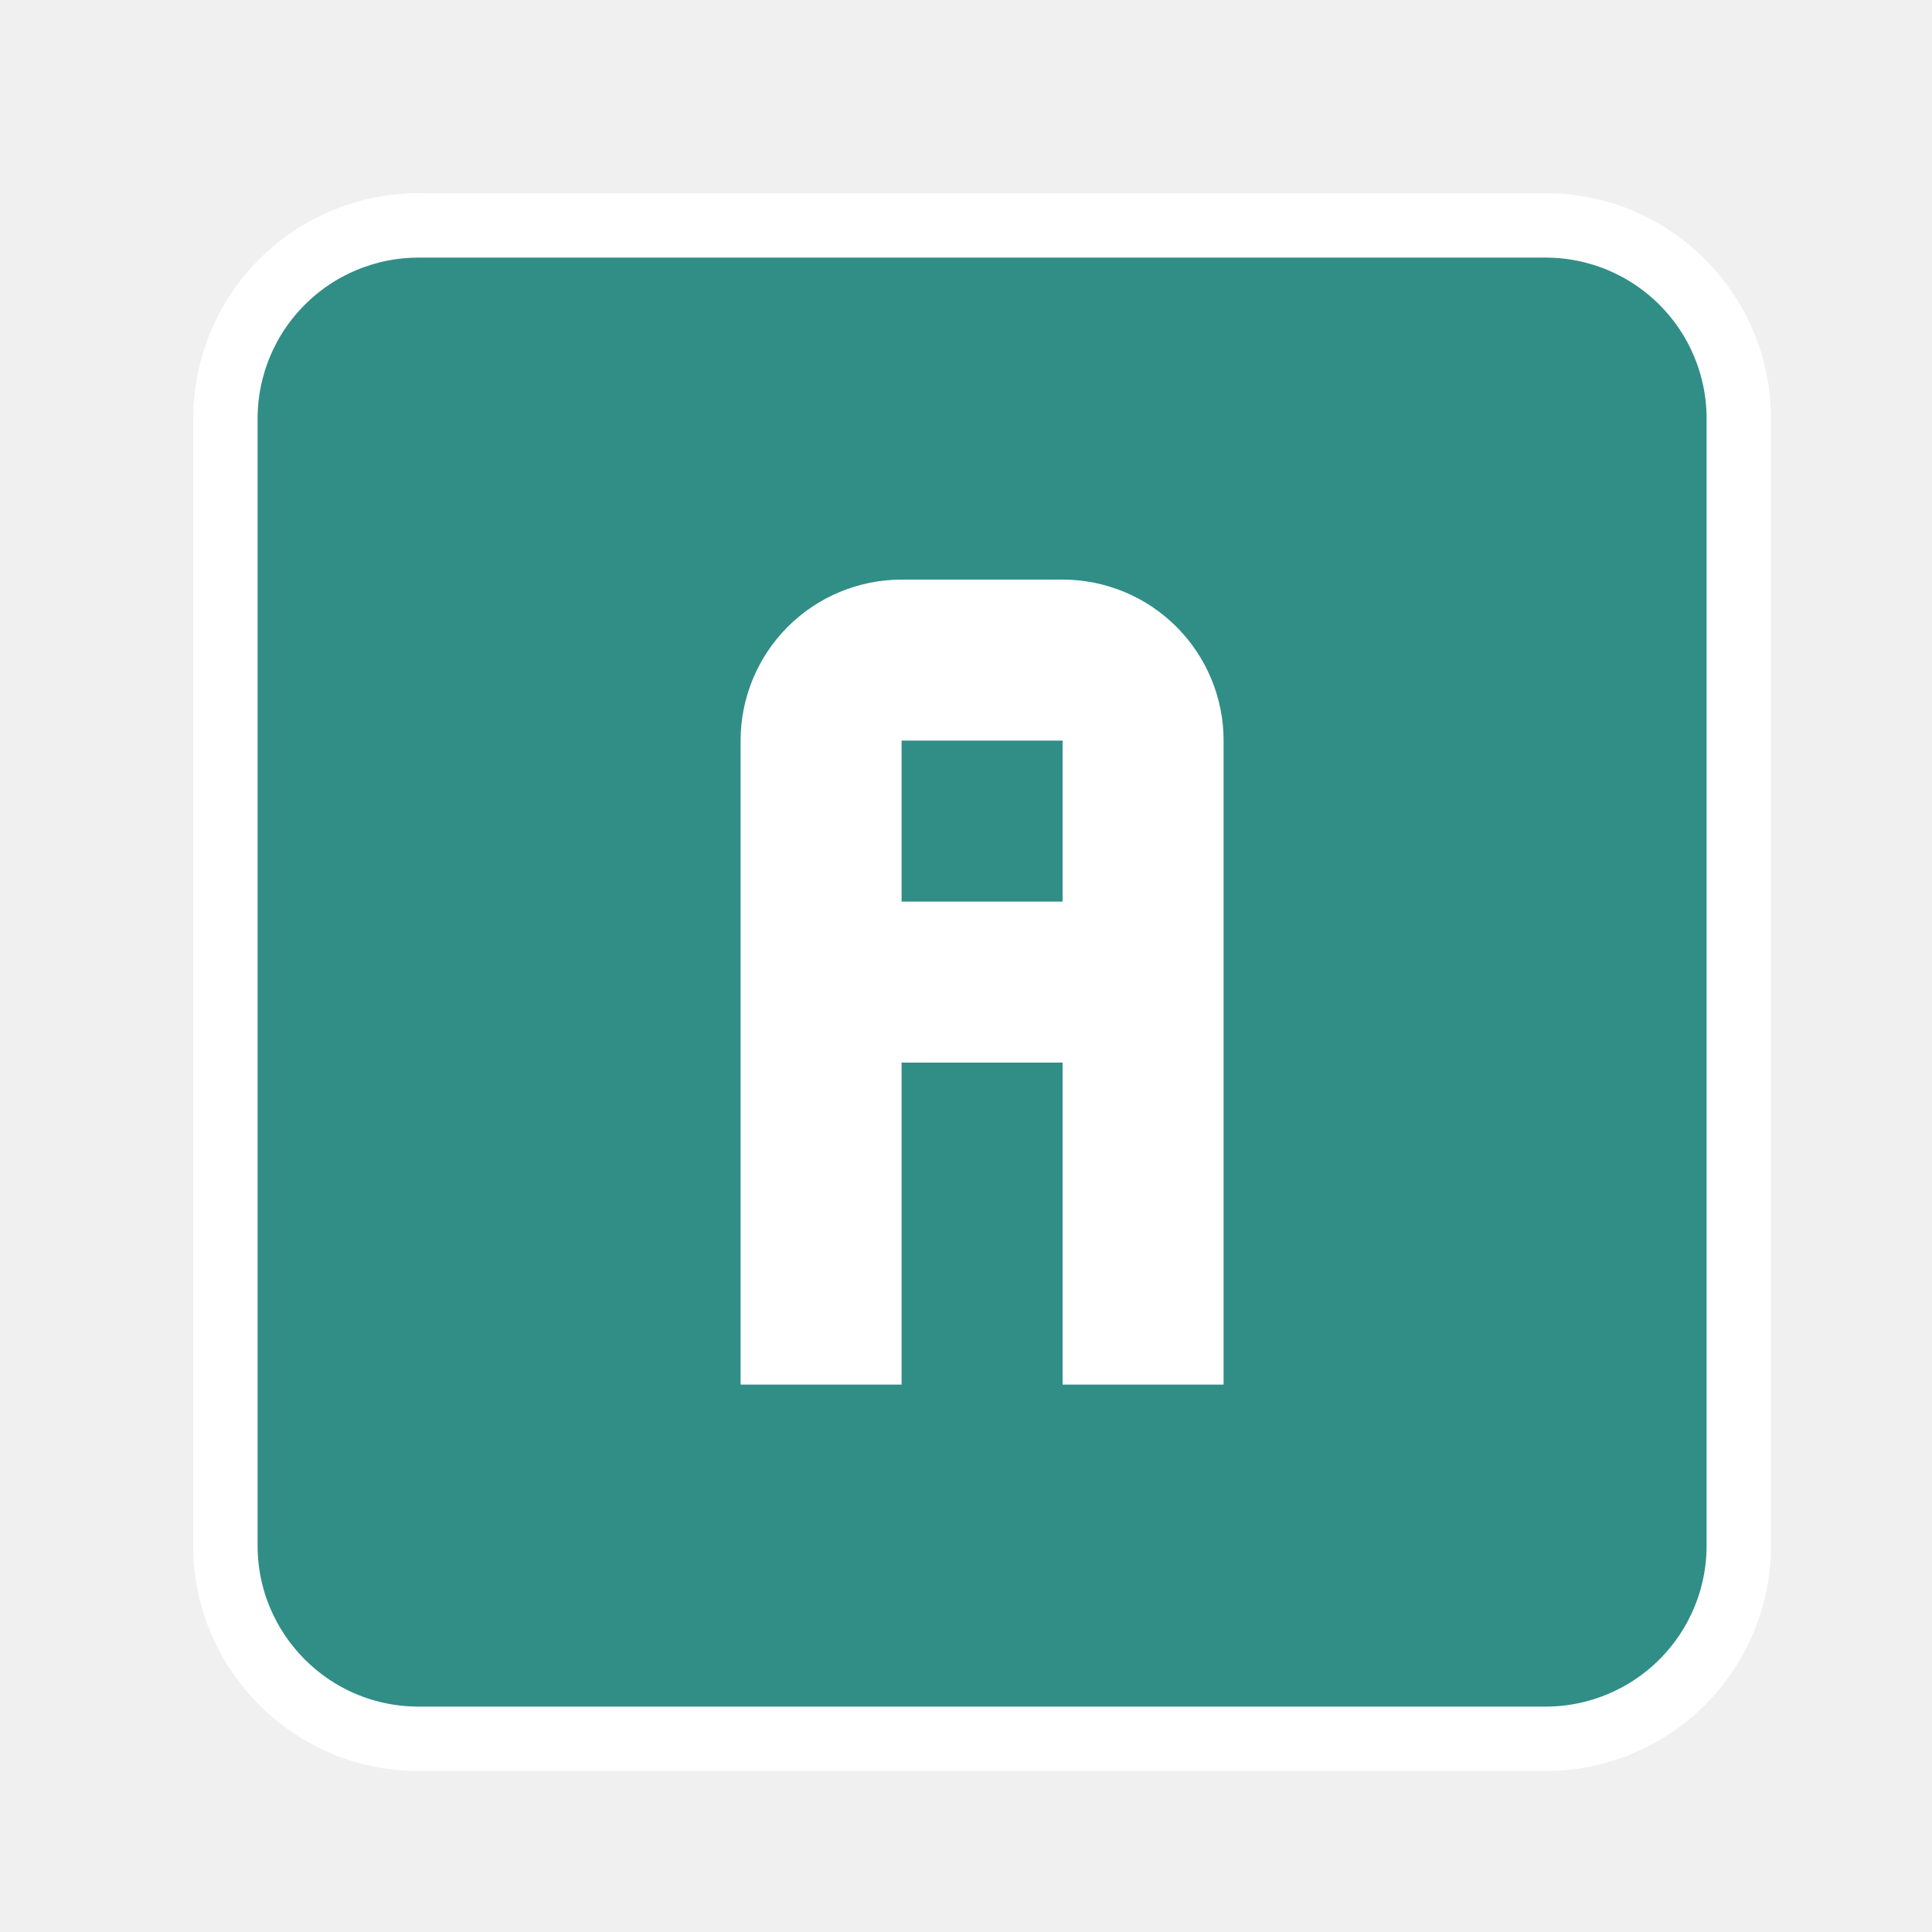
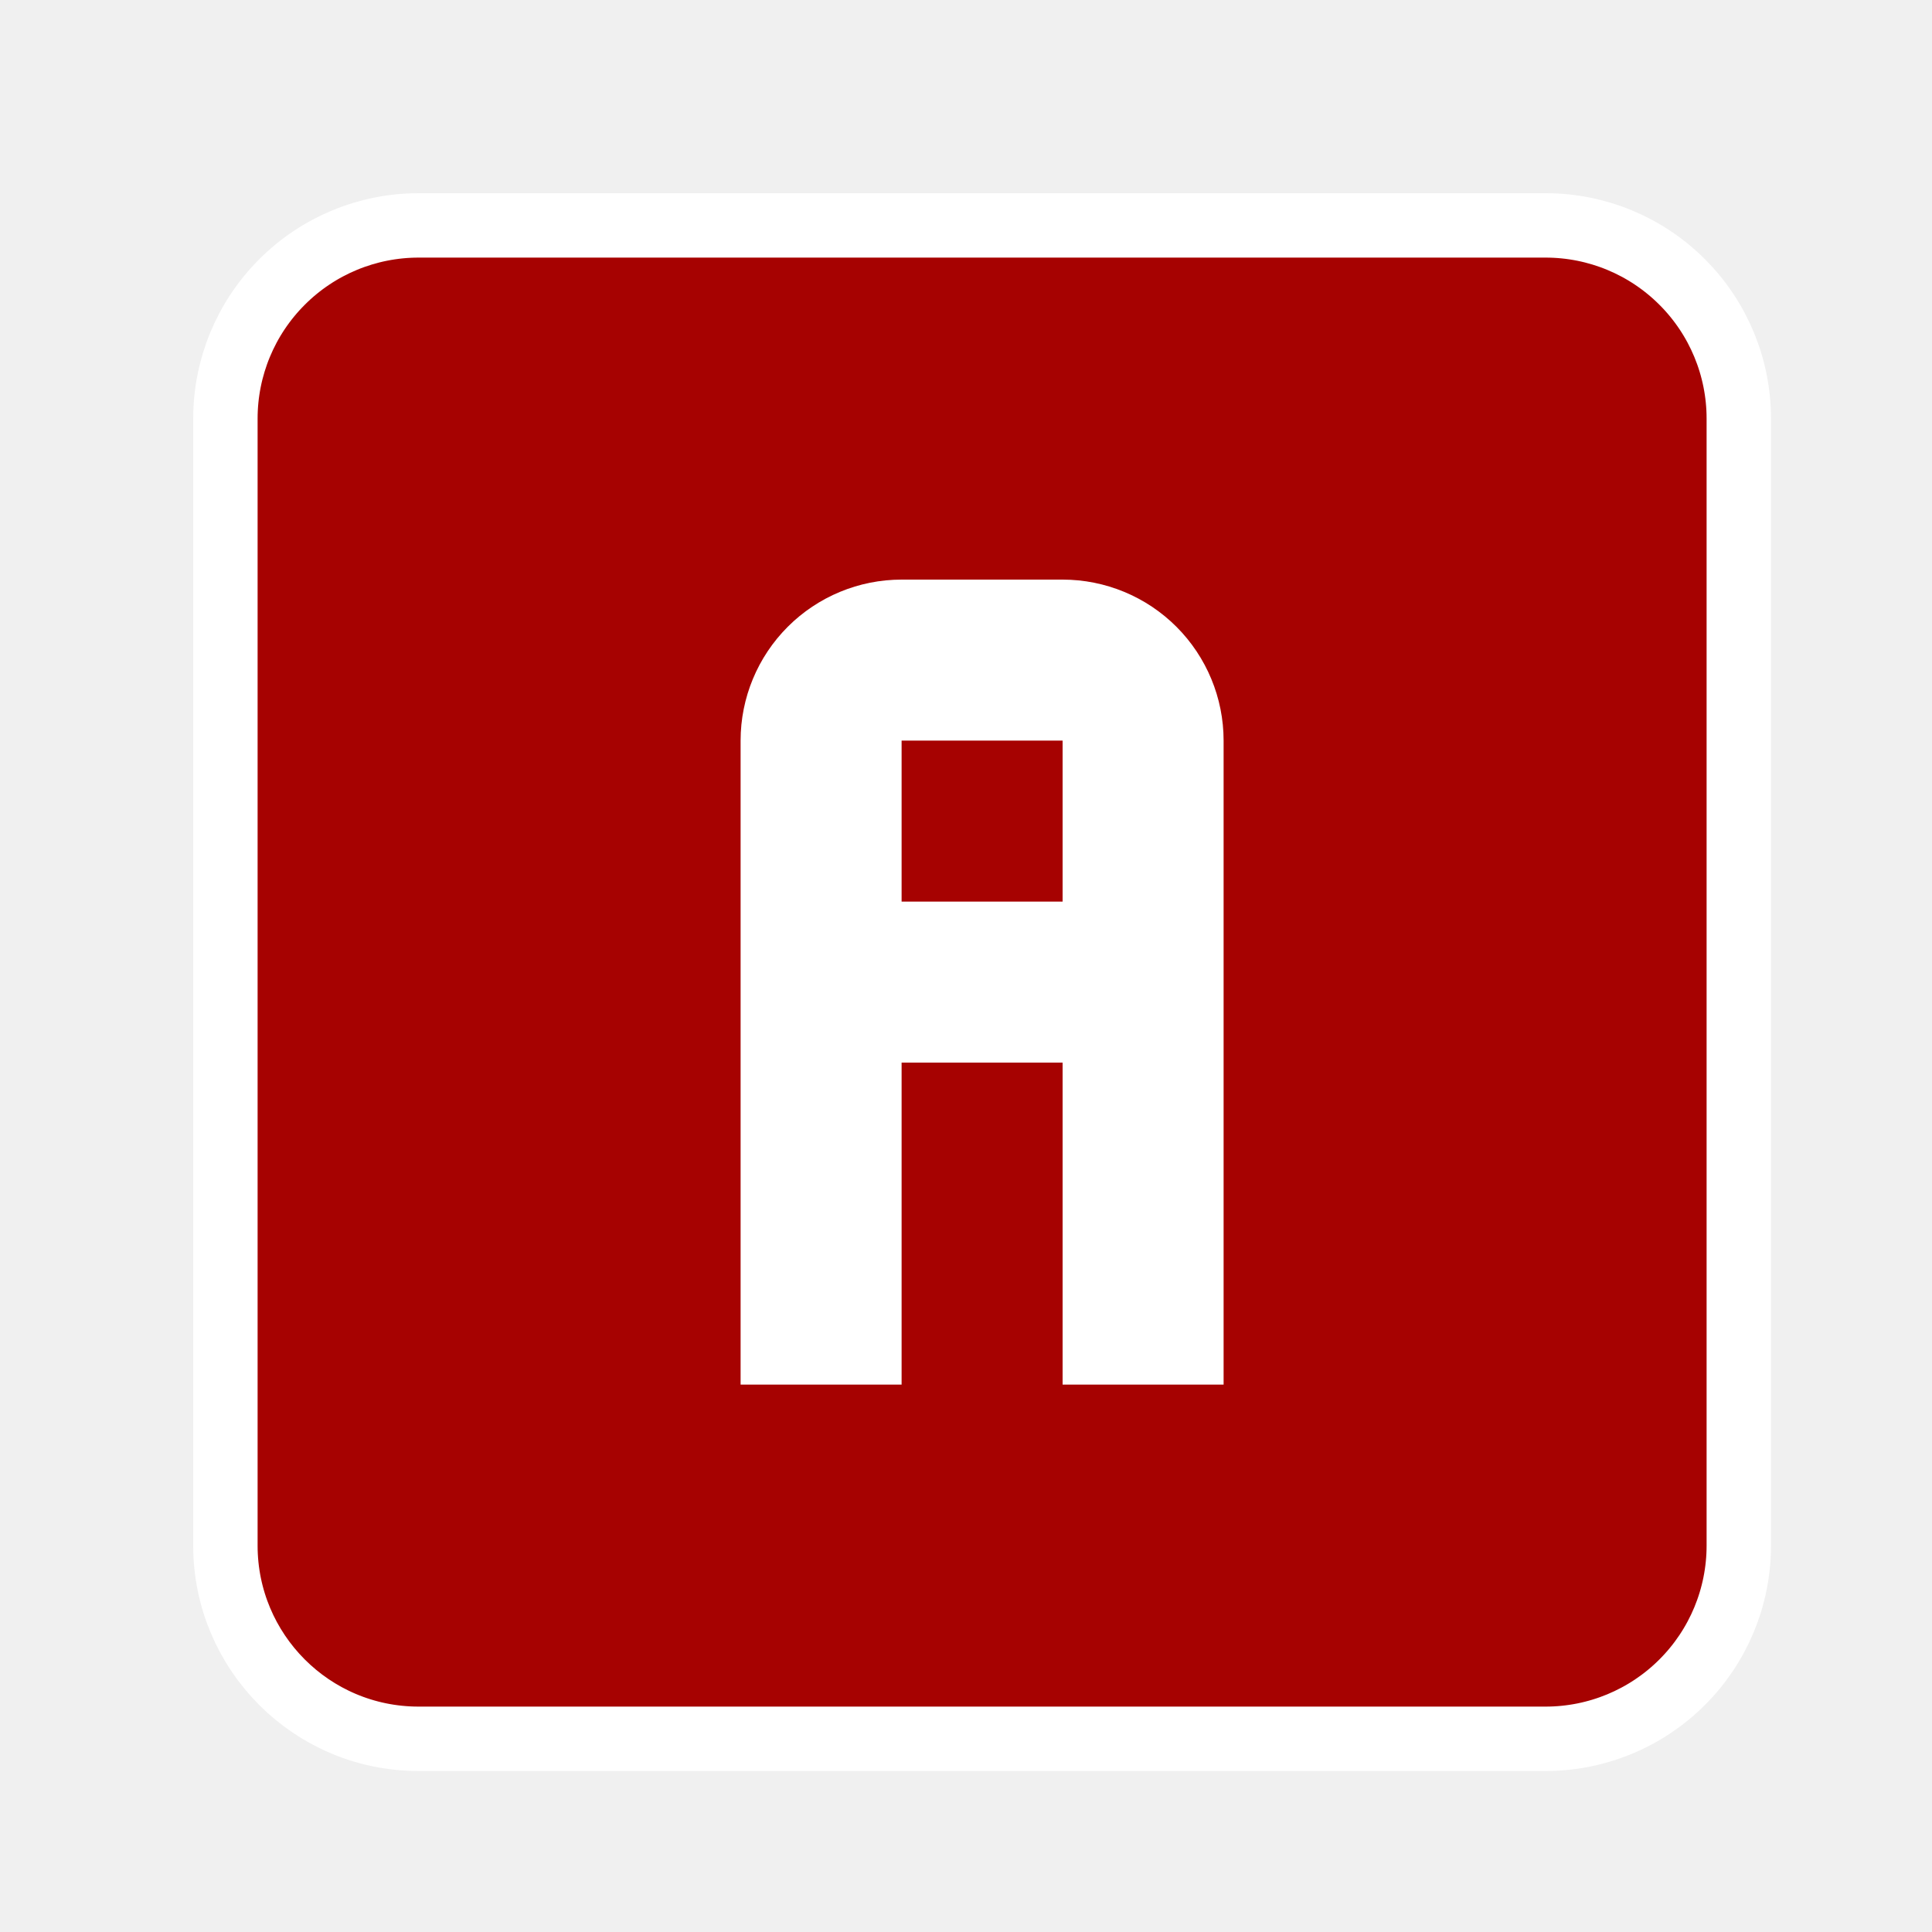
<svg xmlns="http://www.w3.org/2000/svg" width="30" height="30" viewBox="0 0 30 30" fill="none">
  <rect x="5" y="5" width="20" height="20" rx="3" fill="white" />
-   <path d="M14 16H13.5V16.5V21H12V11.5C12 10.97 12.211 10.461 12.586 10.086C12.961 9.711 13.47 9.5 14 9.5H16.5C17.03 9.5 17.539 9.711 17.914 10.086C18.289 10.461 18.5 10.97 18.5 11.5V21H17V16.5V16H16.5H14ZM14 11H13.5V11.5V14V14.5H14H16.5H17V14V11.5V11H16.5H14ZM4.379 4.379C3.816 4.941 3.5 5.704 3.5 6.5V24C3.5 25.649 4.835 27 6.5 27H24C24.796 27 25.559 26.684 26.121 26.121C26.684 25.559 27 24.796 27 24V6.5C27 5.704 26.684 4.941 26.121 4.379C25.559 3.816 24.796 3.5 24 3.5H6.5C5.704 3.5 4.941 3.816 4.379 4.379Z" fill="#308E87" stroke="white" />
+   <path d="M14 16H13.5V16.5V21H12V11.5C12 10.97 12.211 10.461 12.586 10.086C12.961 9.711 13.47 9.5 14 9.5H16.5C17.03 9.5 17.539 9.711 17.914 10.086C18.289 10.461 18.5 10.97 18.5 11.5V21H17V16.5V16H16.5H14ZM14 11H13.5V11.5V14V14.5H14H16.5H17V14V11.5V11H16.5H14ZM4.379 4.379C3.816 4.941 3.5 5.704 3.5 6.5V24C3.5 25.649 4.835 27 6.5 27H24C24.796 27 25.559 26.684 26.121 26.121C26.684 25.559 27 24.796 27 24V6.5C27 5.704 26.684 4.941 26.121 4.379C25.559 3.816 24.796 3.5 24 3.5H6.5C5.704 3.5 4.941 3.816 4.379 4.379Z" fill="#a60201" stroke="white" />
</svg>
